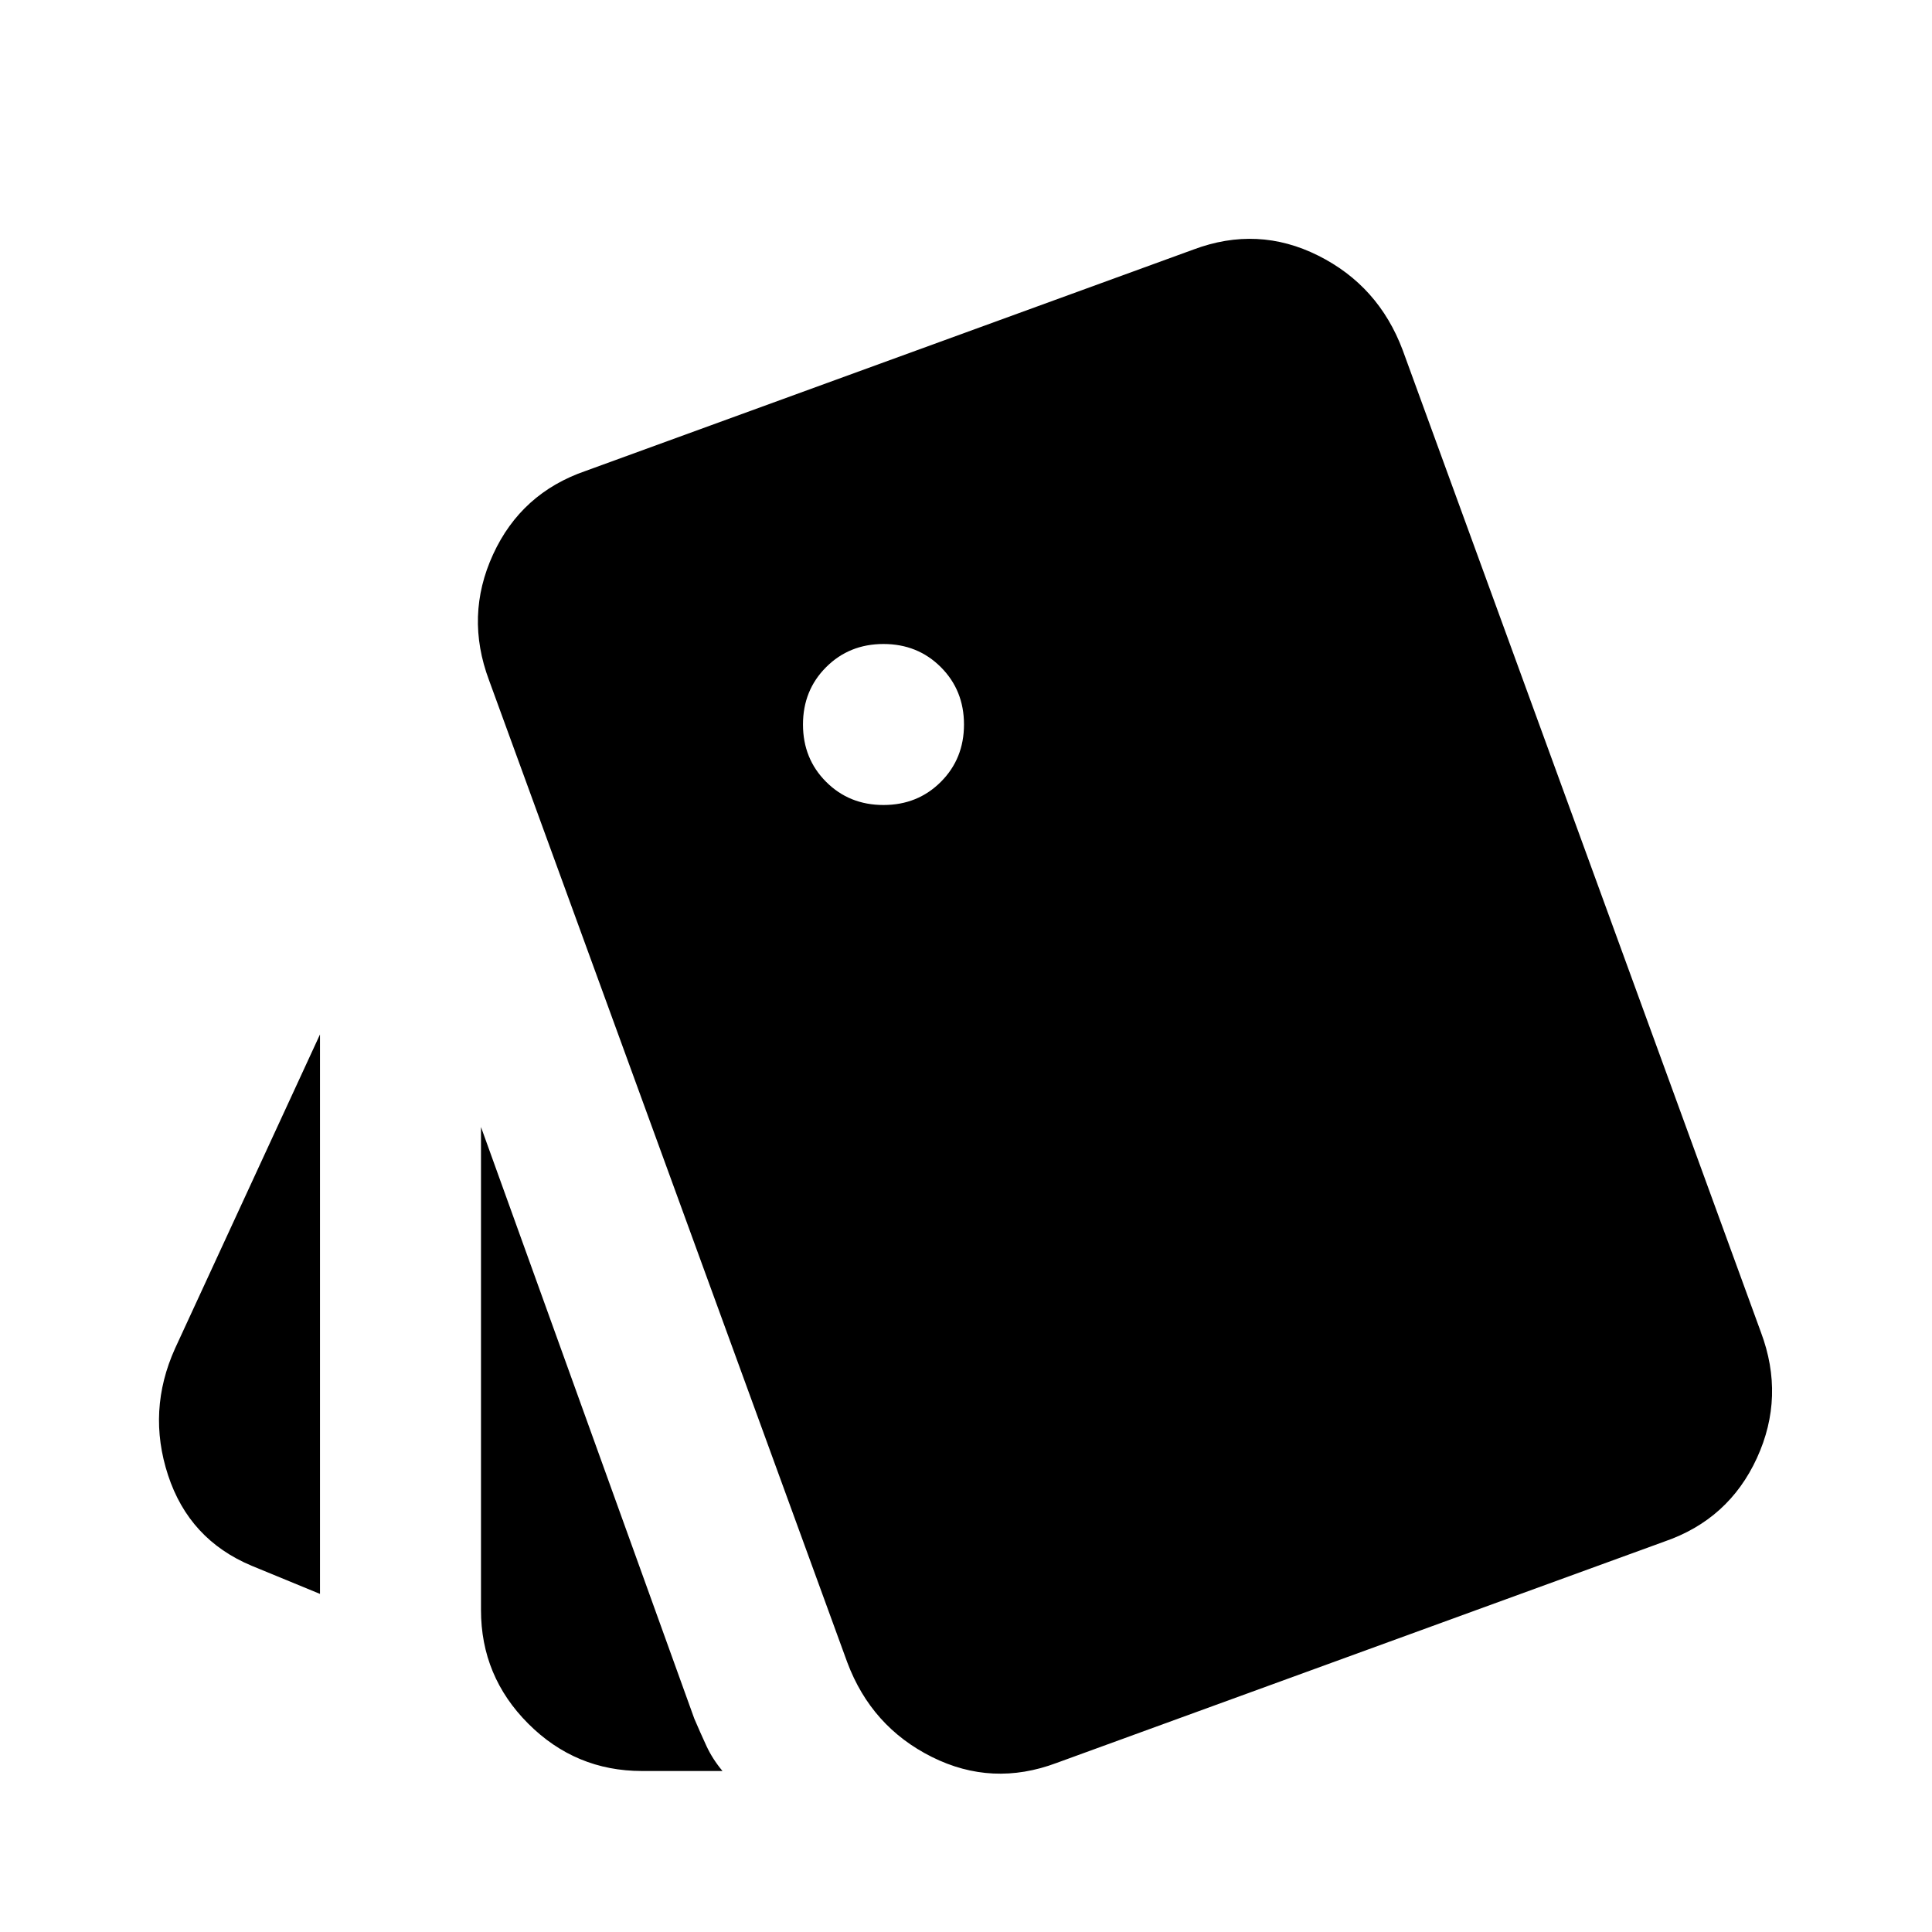
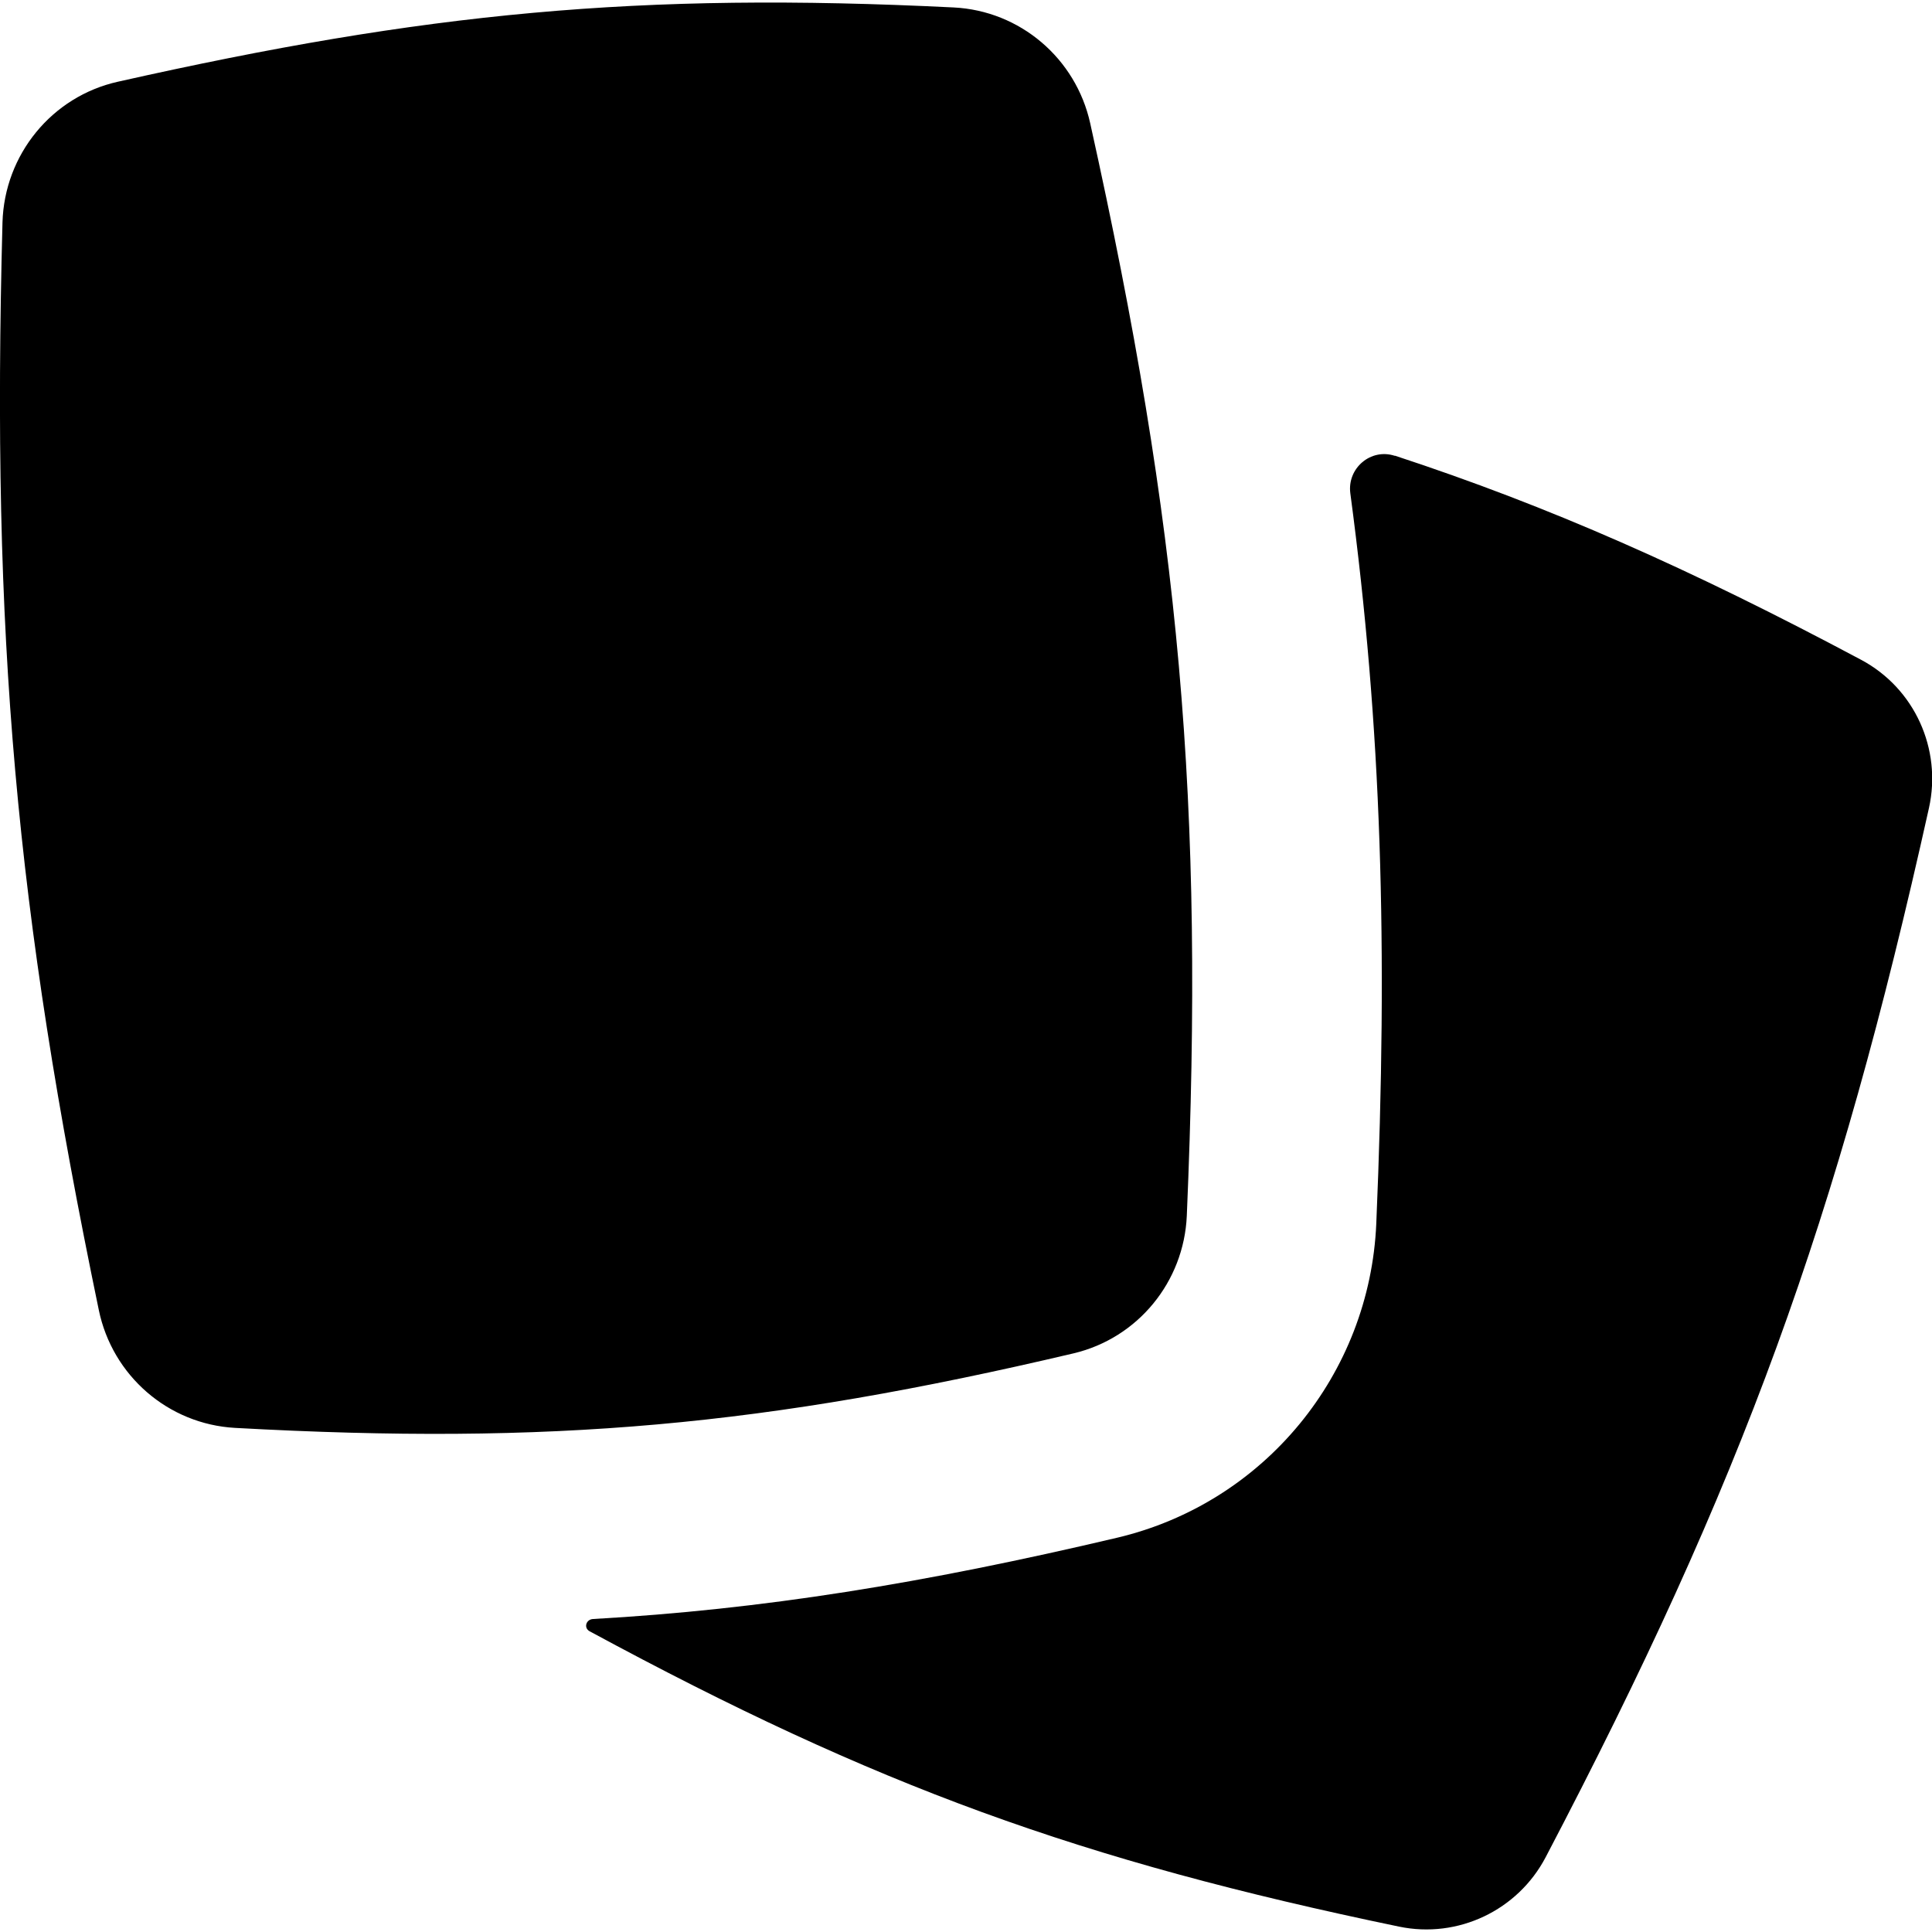
- <svg xmlns="http://www.w3.org/2000/svg" height="24px" viewBox="0 -960 960 960" width="24px" fill="currentColor">
-   <path d="m159-168-34-14q-31-13-41.5-45t3.5-63l72-156v278Zm160 88q-33 0-56.5-23.5T239-160v-240l106 294q3 7 6 13.5t8 12.5h-40Zm206-4q-32 12-62-3t-42-47L243-622q-12-32 2-62.5t46-41.5l302-110q32-12 62 3t42 47l178 488q12 32-2 62.5T827-194L525-84Zm-86-476q17 0 28.5-11.5T479-600q0-17-11.5-28.5T439-640q-17 0-28.5 11.5T399-600q0 17 11.5 28.5T439-560Z" />
+ <svg xmlns="http://www.w3.org/2000/svg" fill="none" viewBox="0 0 14 14" id="Cards--Streamline-Flex">
+   <g id="cards">
+     <path id="Union" fill="currentColor" fill-rule="evenodd" d="M6.911 0.054c0.481 0.024 0.885 0.369 0.989 0.839 0.651 2.935 0.829 4.914 0.7 7.917 -0.021 0.479 -0.355 0.887 -0.821 0.997 -2.236 0.527 -3.785 0.666 -6.076 0.54 -0.485 -0.027 -0.889 -0.379 -0.987 -0.854C0.112 6.58 -0.062 4.618 0.018 1.612 0.032 1.121 0.375 0.699 0.855 0.592 3.08 0.092 4.626 -0.059 6.911 0.054ZM10.107 3.303c-0.174 -0.057 -0.346 0.09 -0.322 0.272 0.226 1.691 0.274 3.279 0.188 5.293 -0.047 1.087 -0.808 2.022 -1.878 2.275 -1.407 0.332 -2.573 0.52 -3.798 0.589 -0.051 0.003 -0.069 0.065 -0.024 0.089 2.075 1.122 3.553 1.66 5.865 2.14 0.427 0.089 0.861 -0.118 1.063 -0.504 1.426 -2.721 2.11 -4.603 2.777 -7.602 0.095 -0.428 -0.105 -0.868 -0.492 -1.074 -1.238 -0.66 -2.265 -1.114 -3.378 -1.479Z" clip-rule="evenodd" stroke-width="1" />
+   </g>
</svg>
